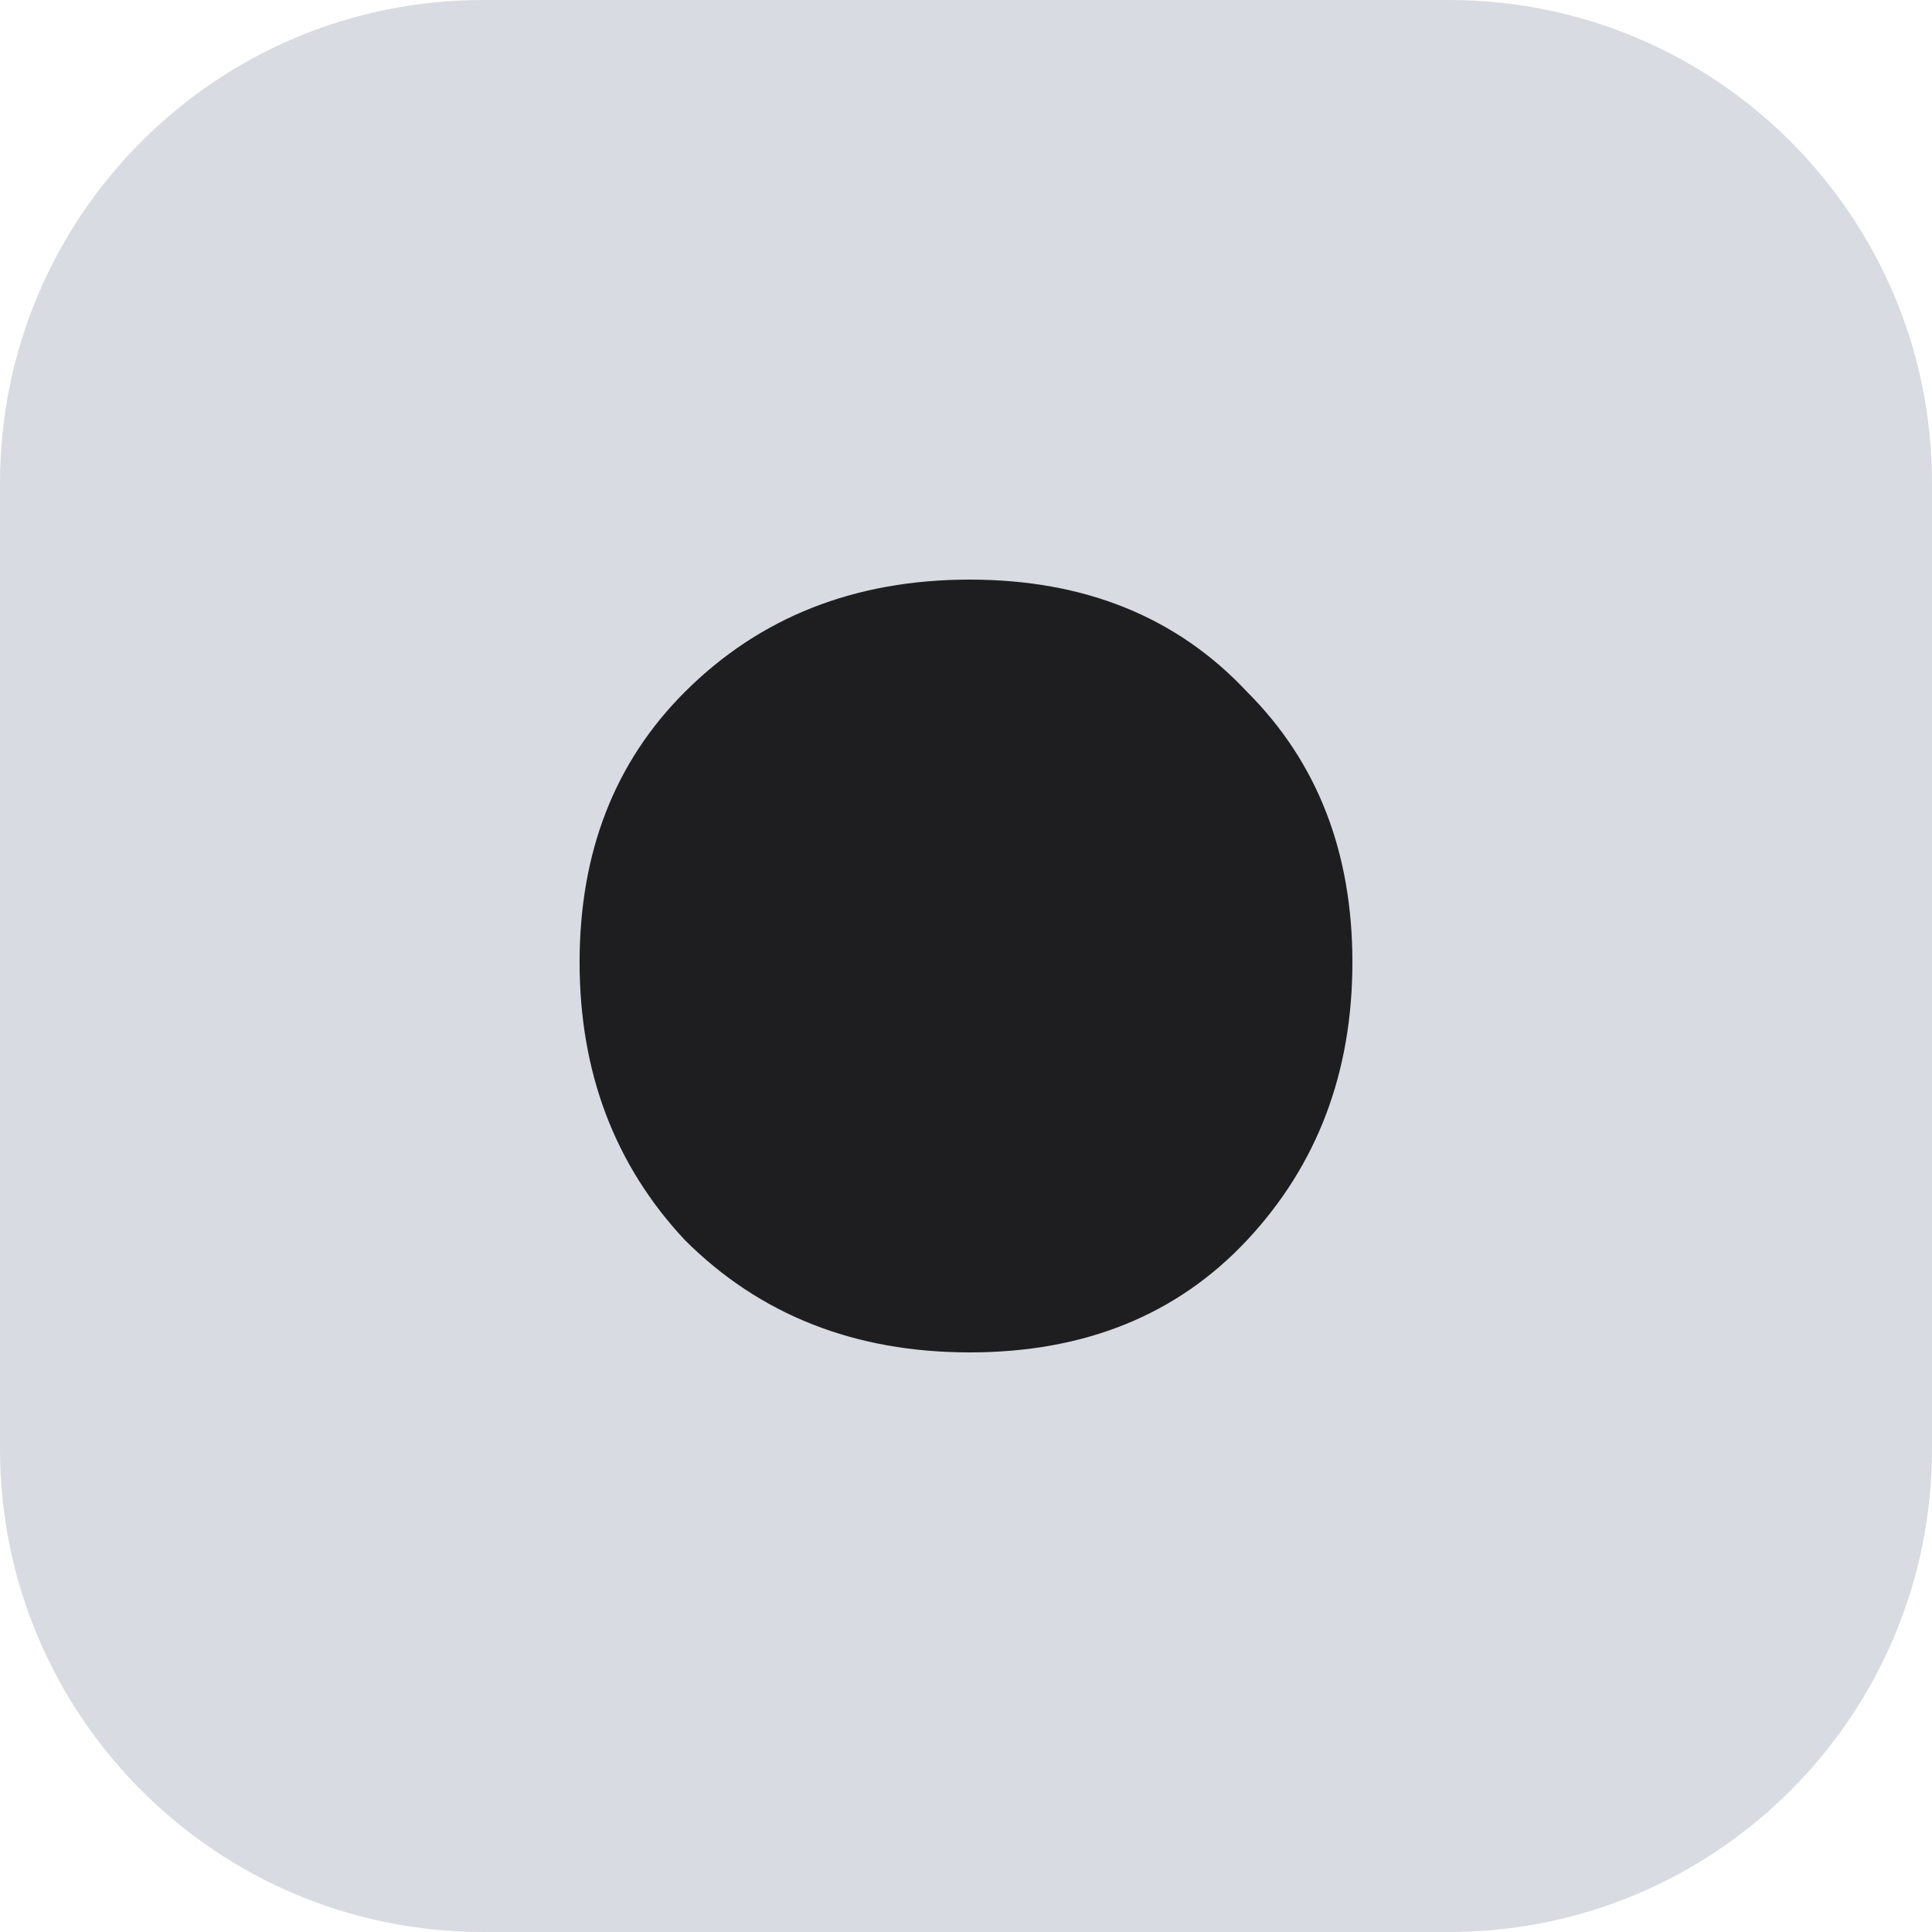
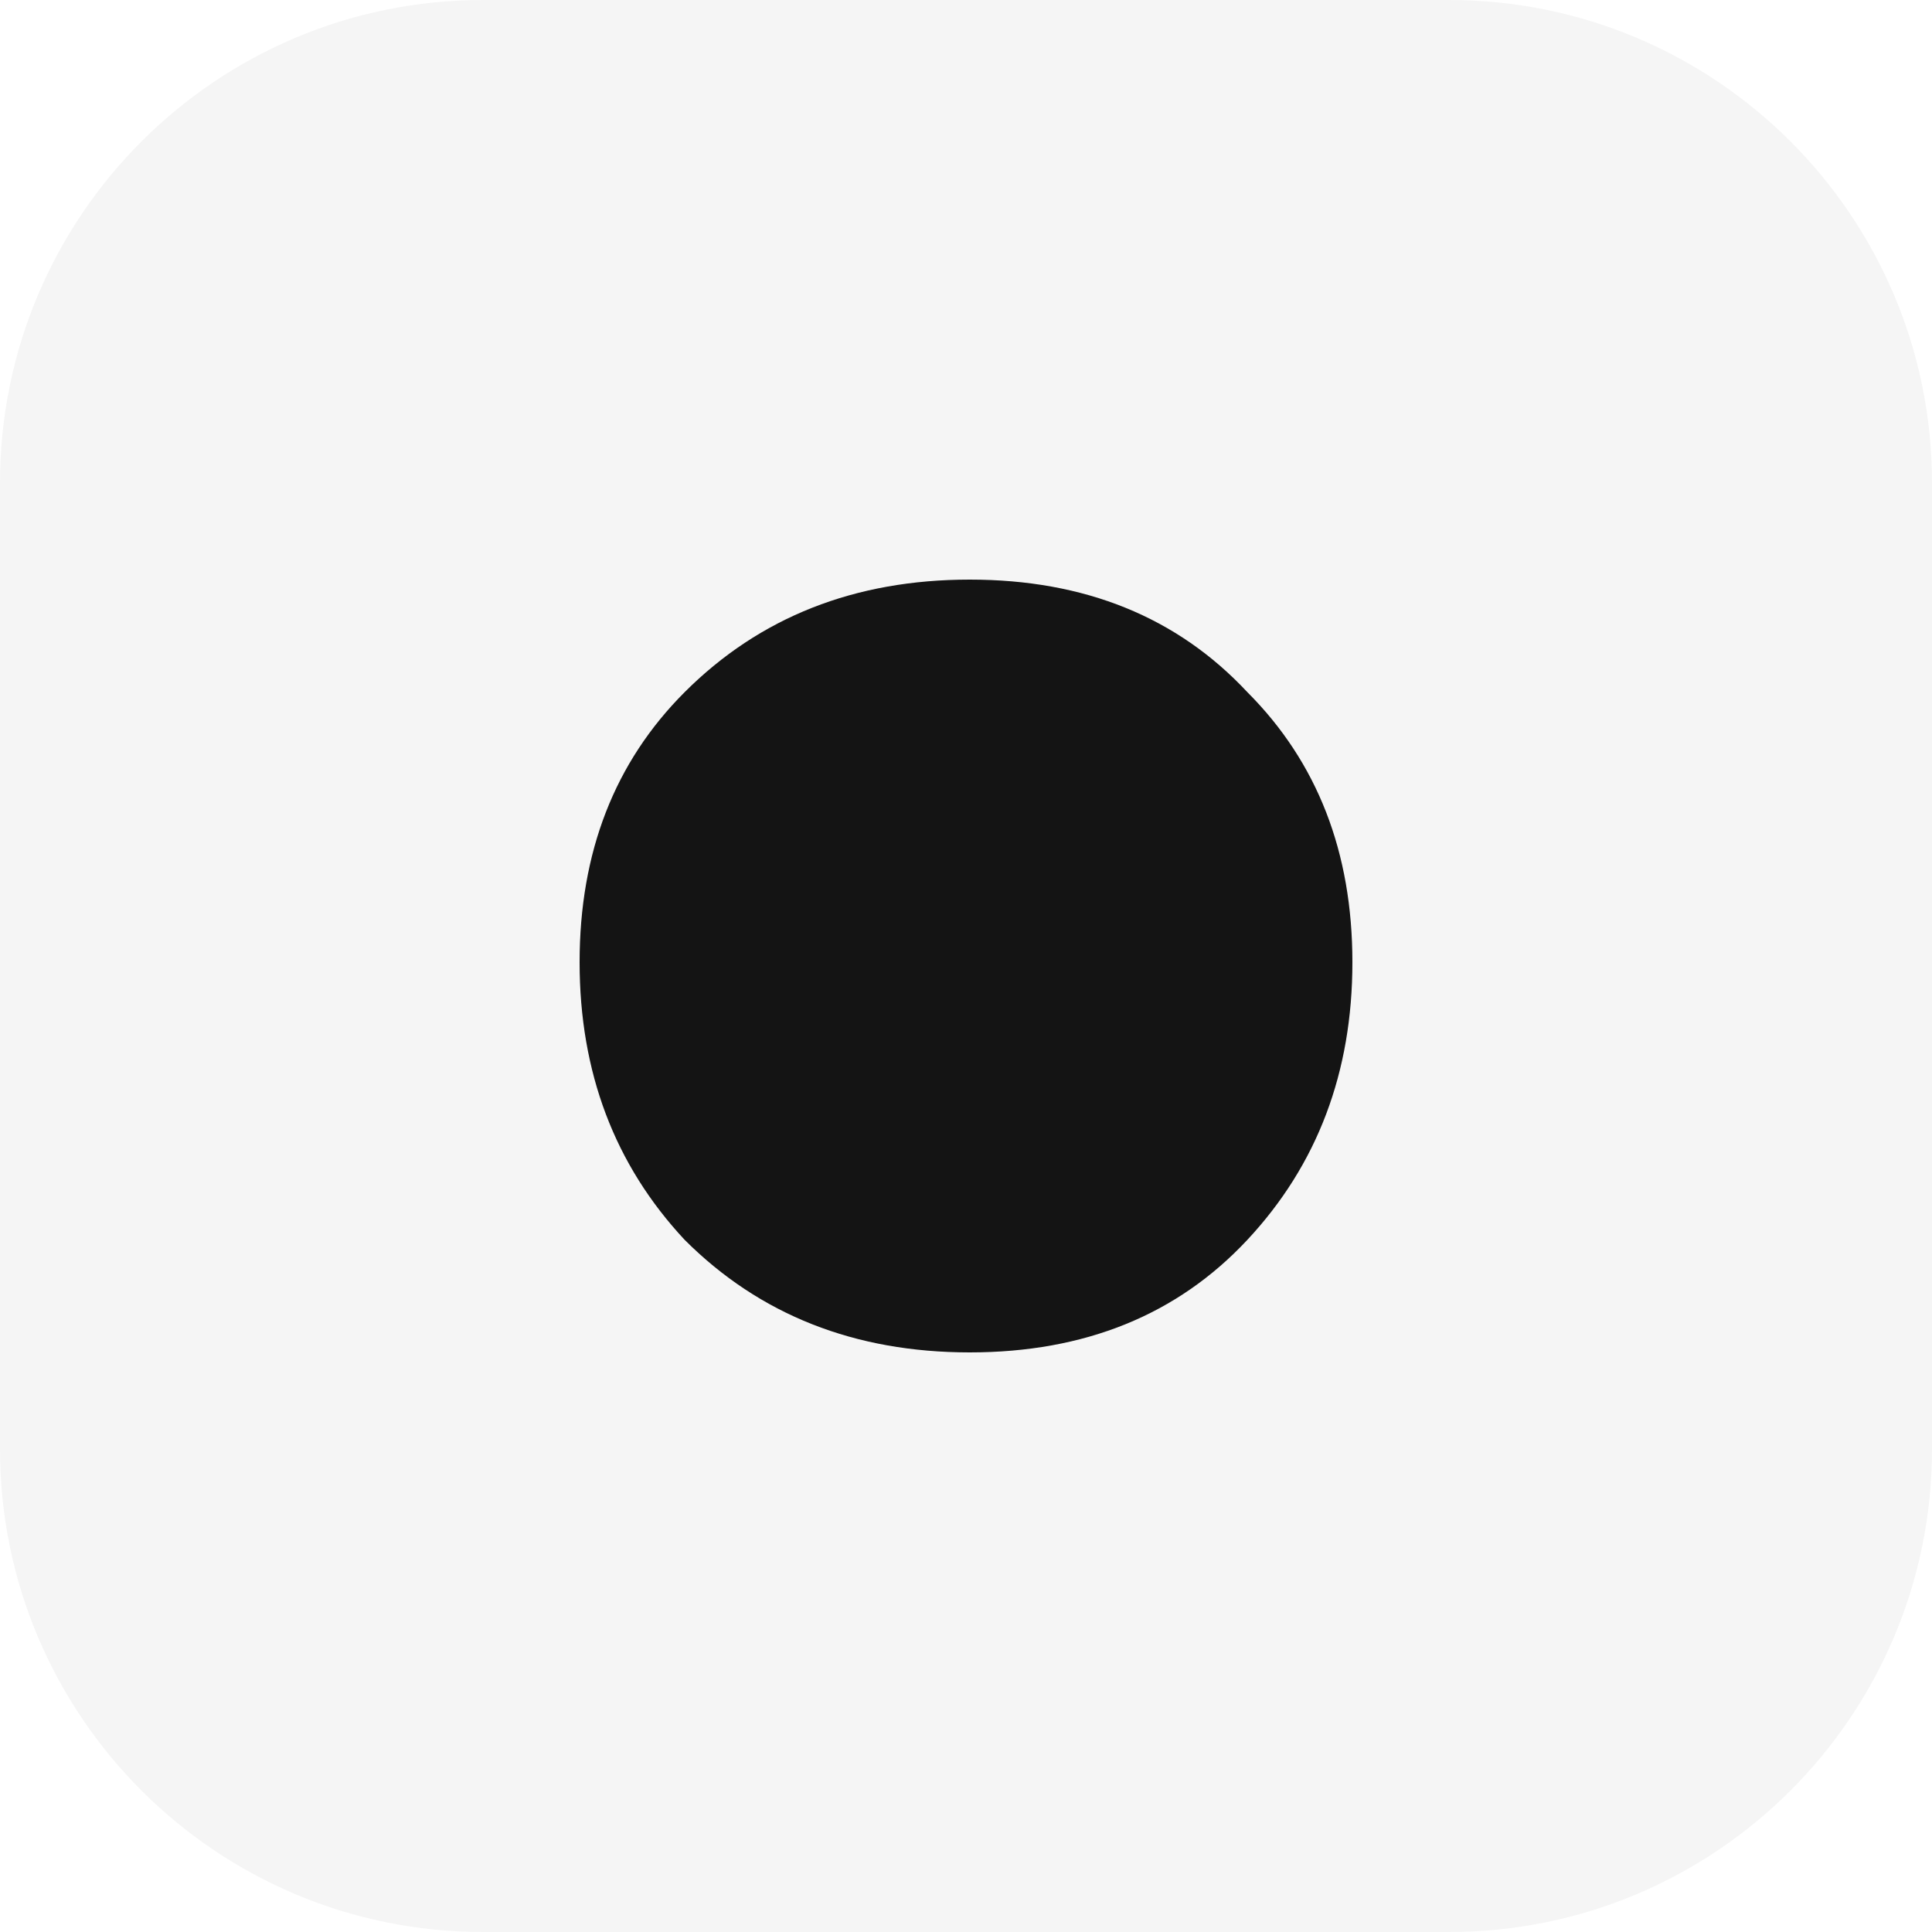
<svg xmlns="http://www.w3.org/2000/svg" width="100" height="100" viewBox="0 0 100 100" fill="none">
-   <rect width="100" height="100" rx="25" fill="#D8DBE1" />
-   <path d="M50.194 30C56.148 30 60.938 31.943 64.563 35.826C68.186 39.45 70 44.111 70 49.806C70 55.501 68.187 60.291 64.563 64.174C60.938 68.057 56.148 70 50.194 70C44.24 70 39.321 68.057 35.437 64.174C31.813 60.291 30 55.501 30 49.806C30 44.11 31.813 39.45 35.437 35.826C39.321 31.943 44.24 30 50.194 30Z" fill="#1E1E21" />
+   <rect width="100" height="100" rx="25" fill="#F5F5F5" />
+   <path d="M50.194 30C56.148 30 60.938 31.943 64.563 35.826C68.186 39.45 70 44.111 70 49.806C70 55.501 68.187 60.291 64.563 64.174C60.938 68.057 56.148 70 50.194 70C44.24 70 39.321 68.057 35.437 64.174C31.813 60.291 30 55.501 30 49.806C30 44.11 31.813 39.45 35.437 35.826C39.321 31.943 44.24 30 50.194 30Z" fill="#141414" />
</svg>
